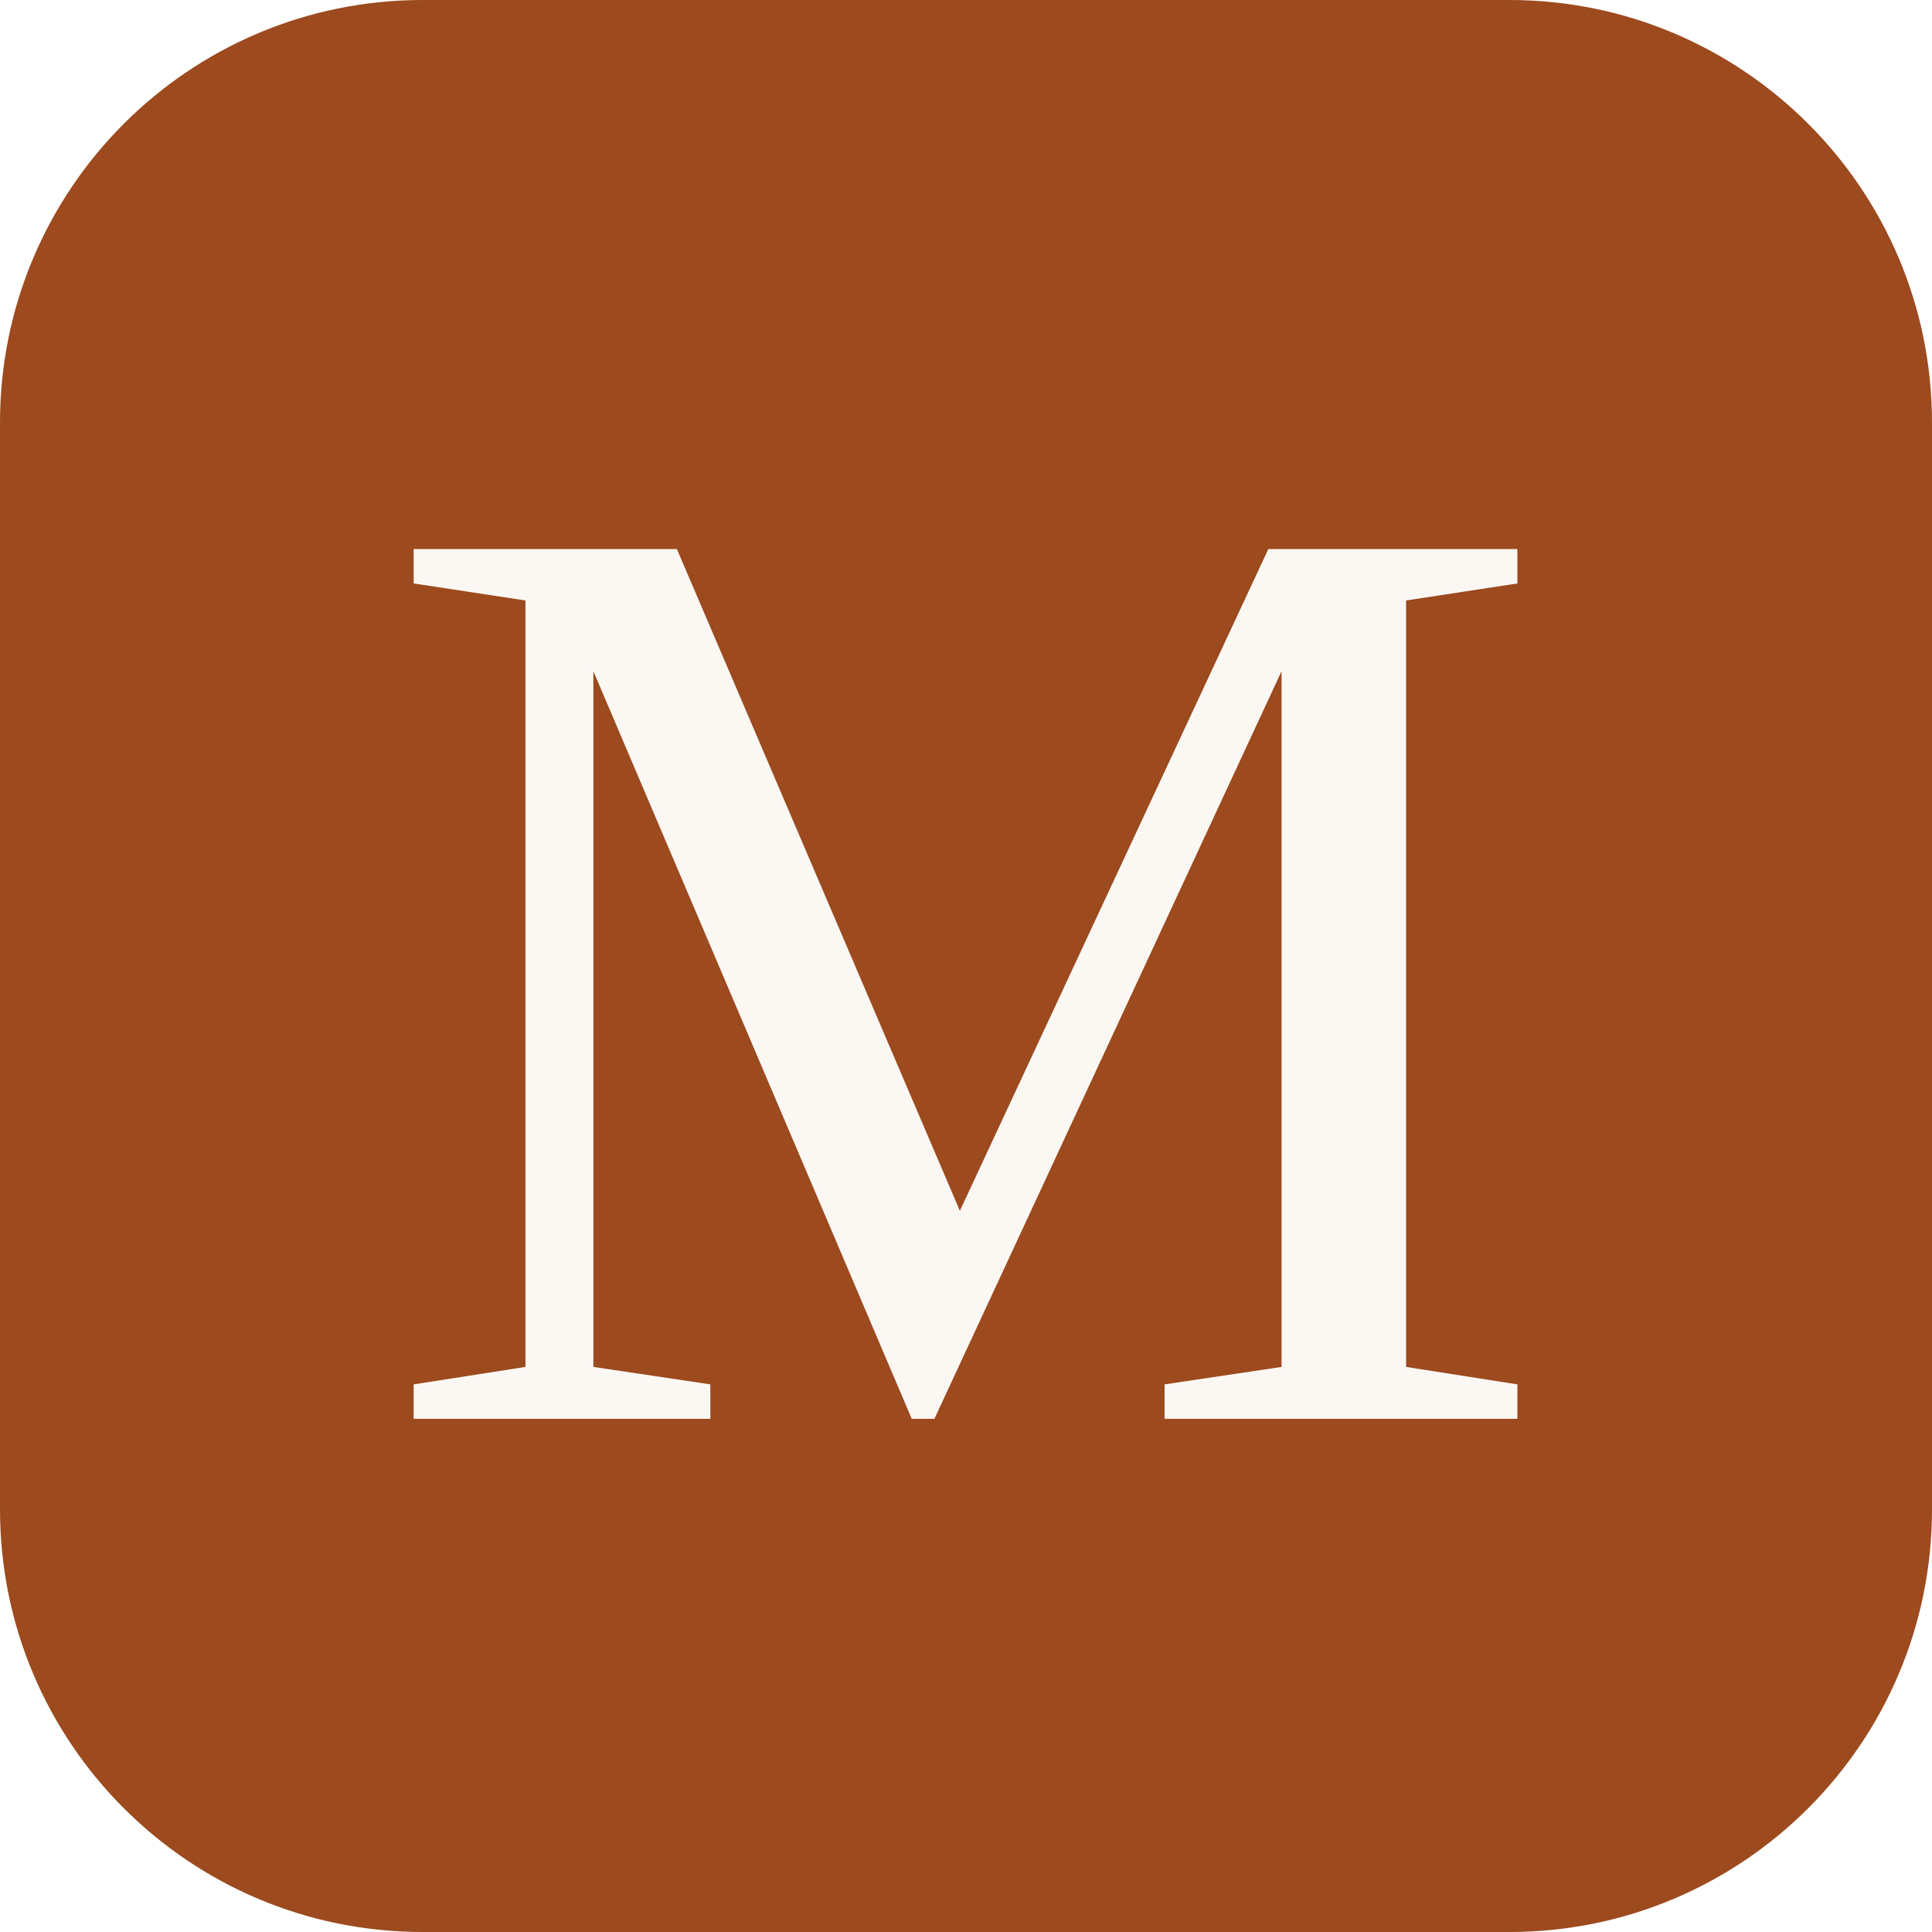
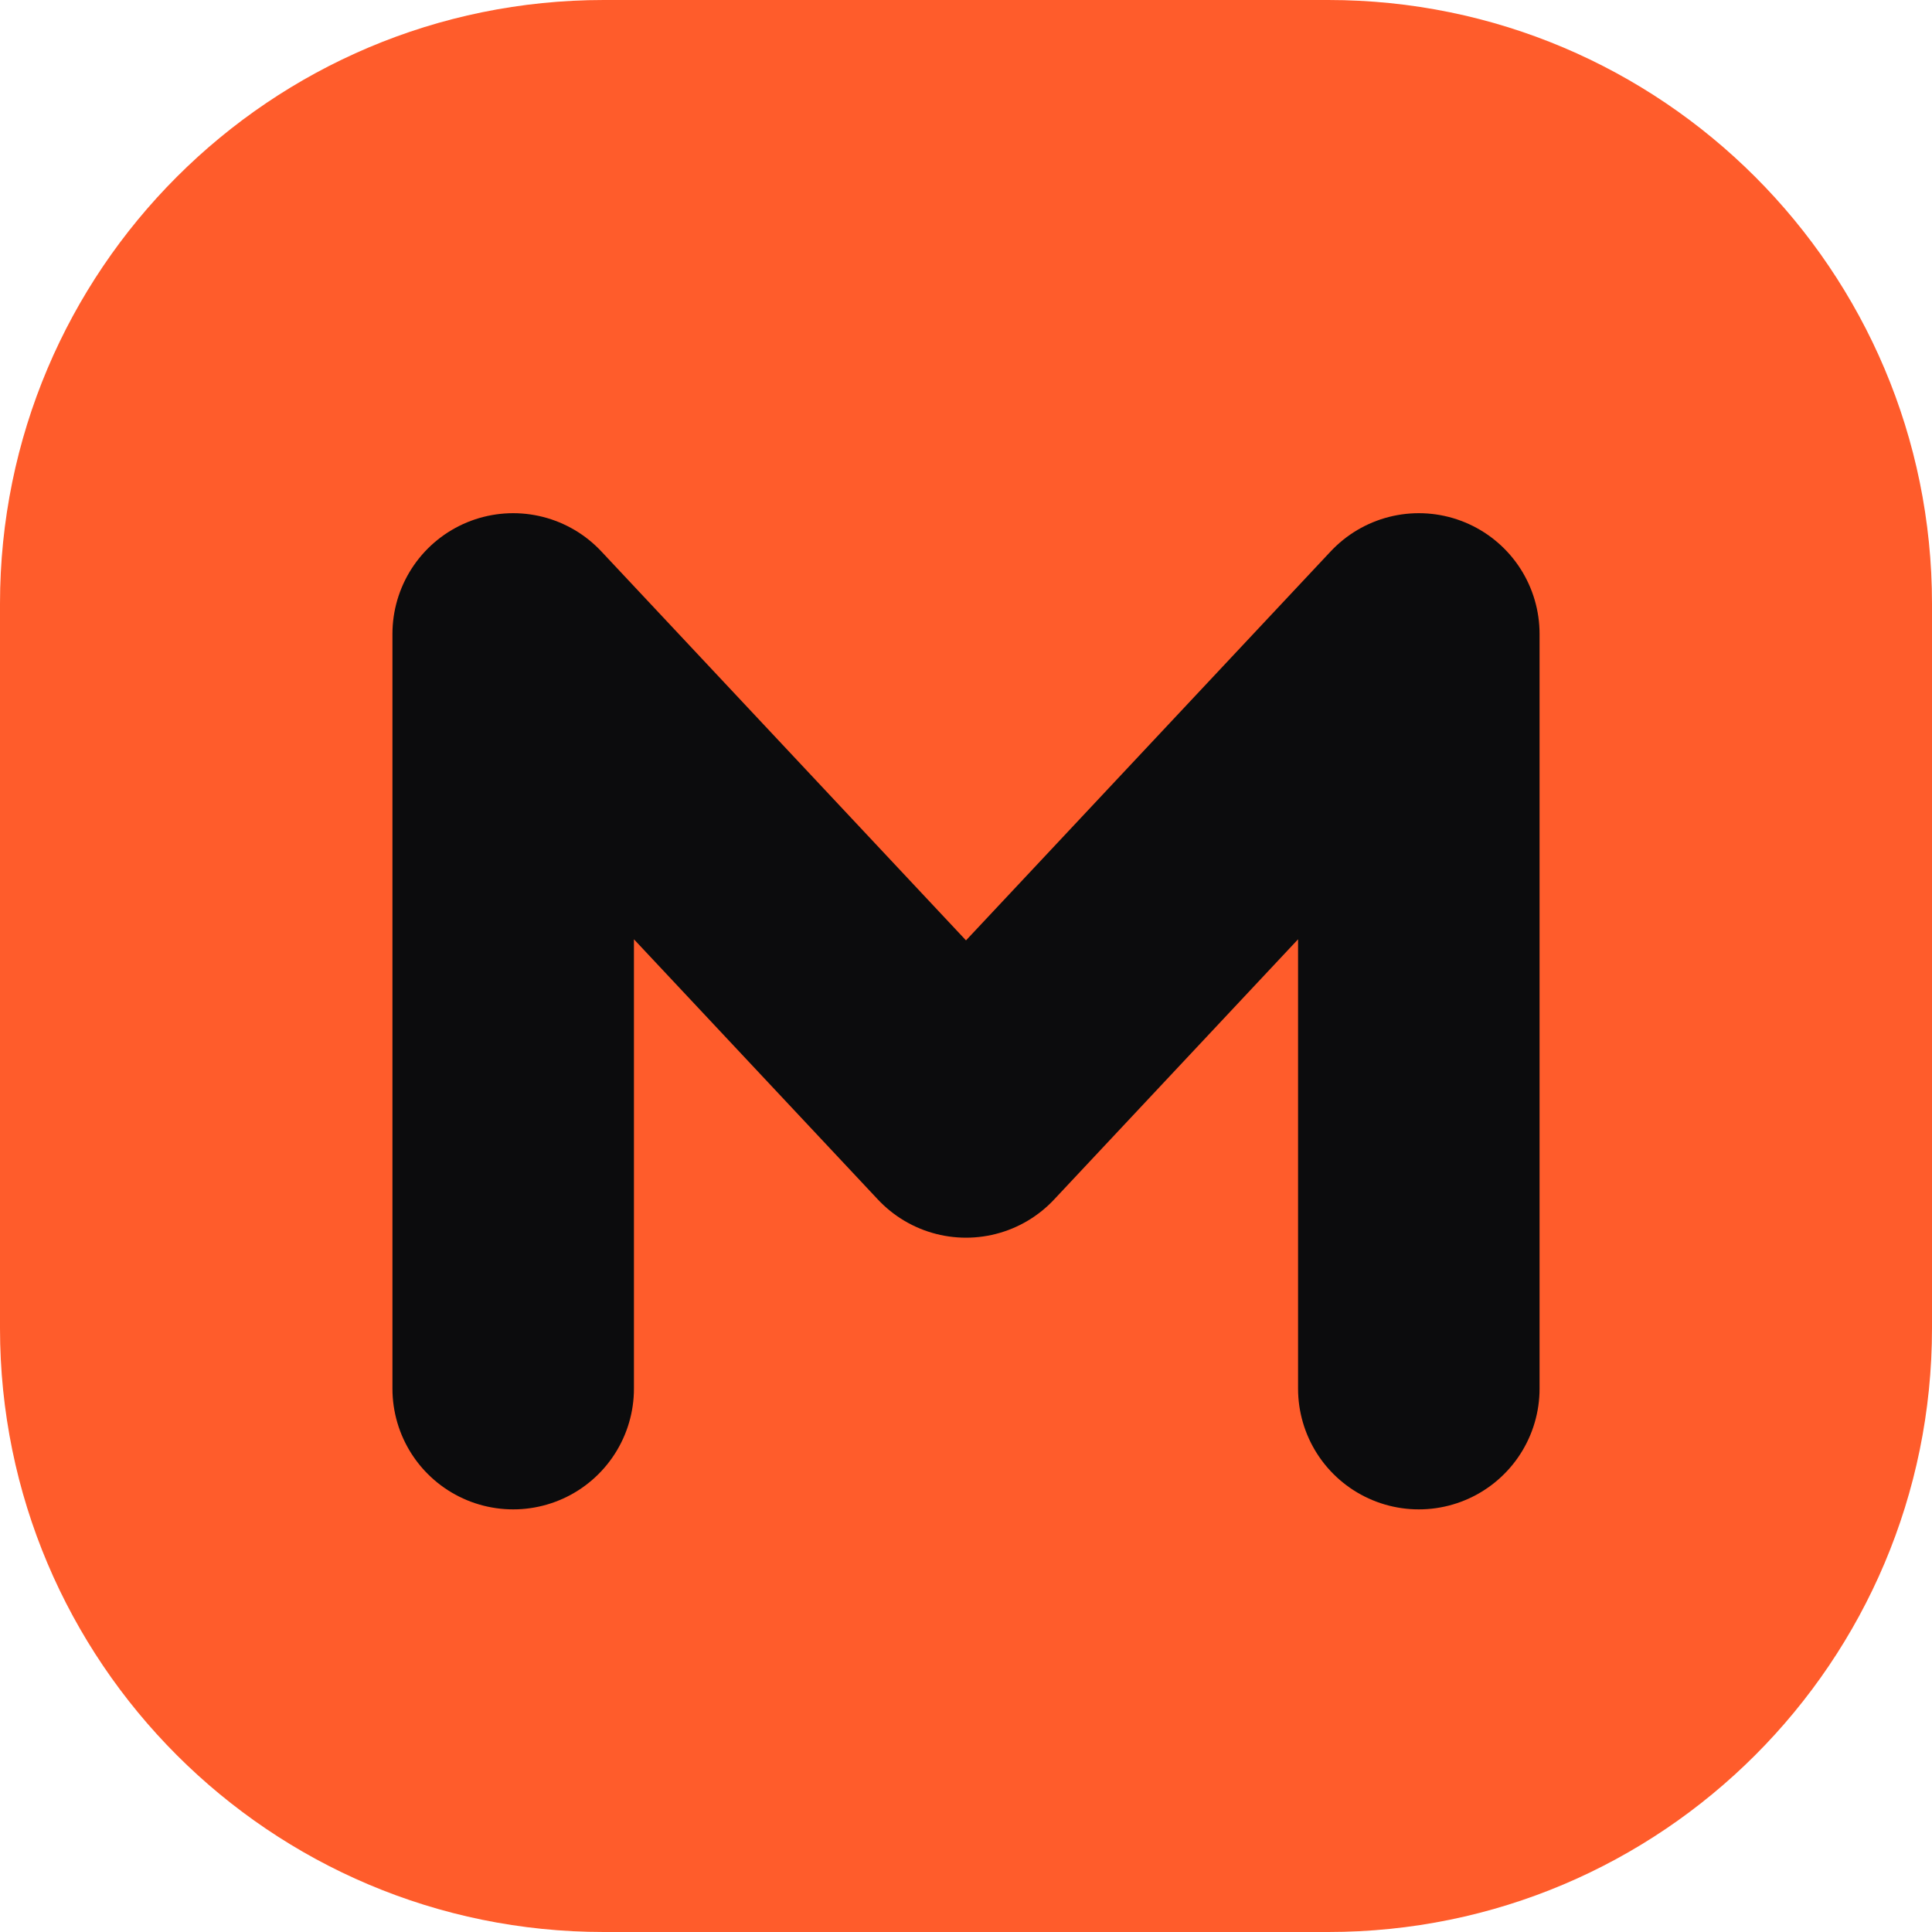
<svg xmlns="http://www.w3.org/2000/svg" viewBox="0 0 64 64" width="64" height="64">
-   <rect width="64" height="64" rx="14" fill="#9C4A1E" />
-   <text x="32" y="47" text-anchor="middle" font-family="Georgia,'Times New Roman',serif" font-size="44" fill="#FBF8F4">M</text>
+   <rect width="64" height="64" rx="20" fill="#FF5C2B" />
+   <path d="M17 46 V21 L32 37 L47 21 V46" fill="none" stroke="#0C0C0D" stroke-width="8" stroke-linejoin="round" stroke-linecap="round" />
</svg>
